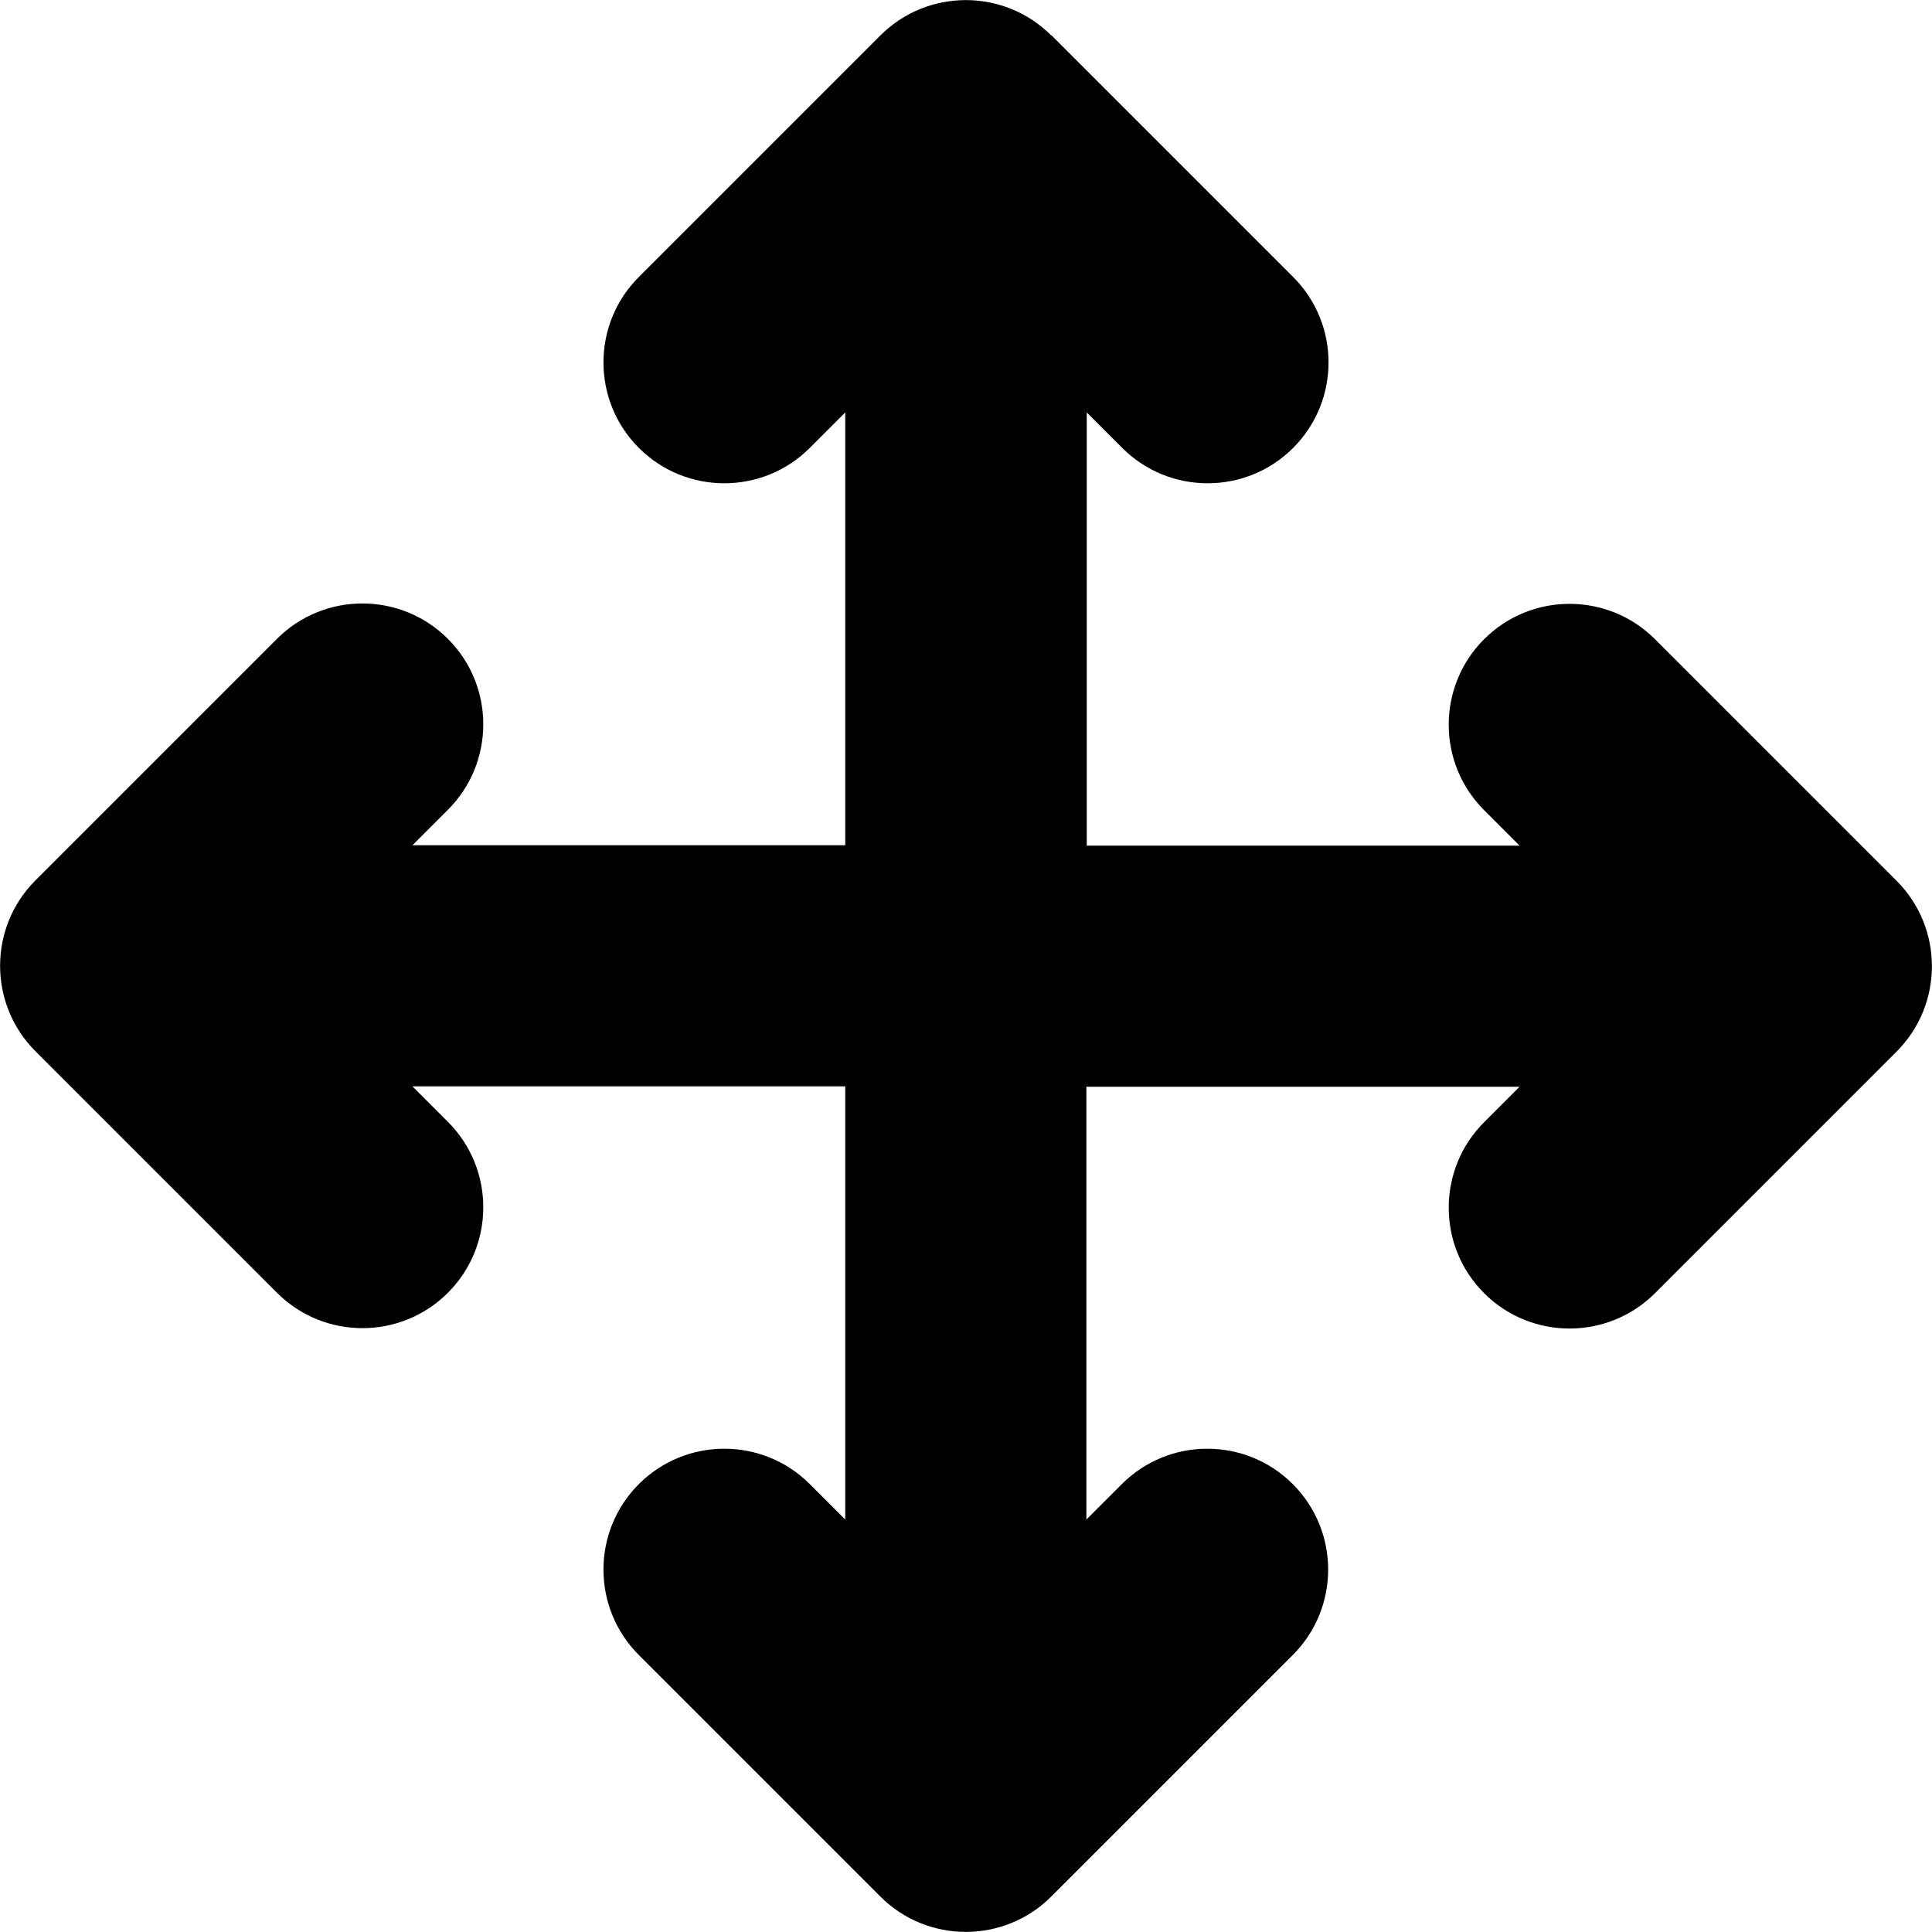
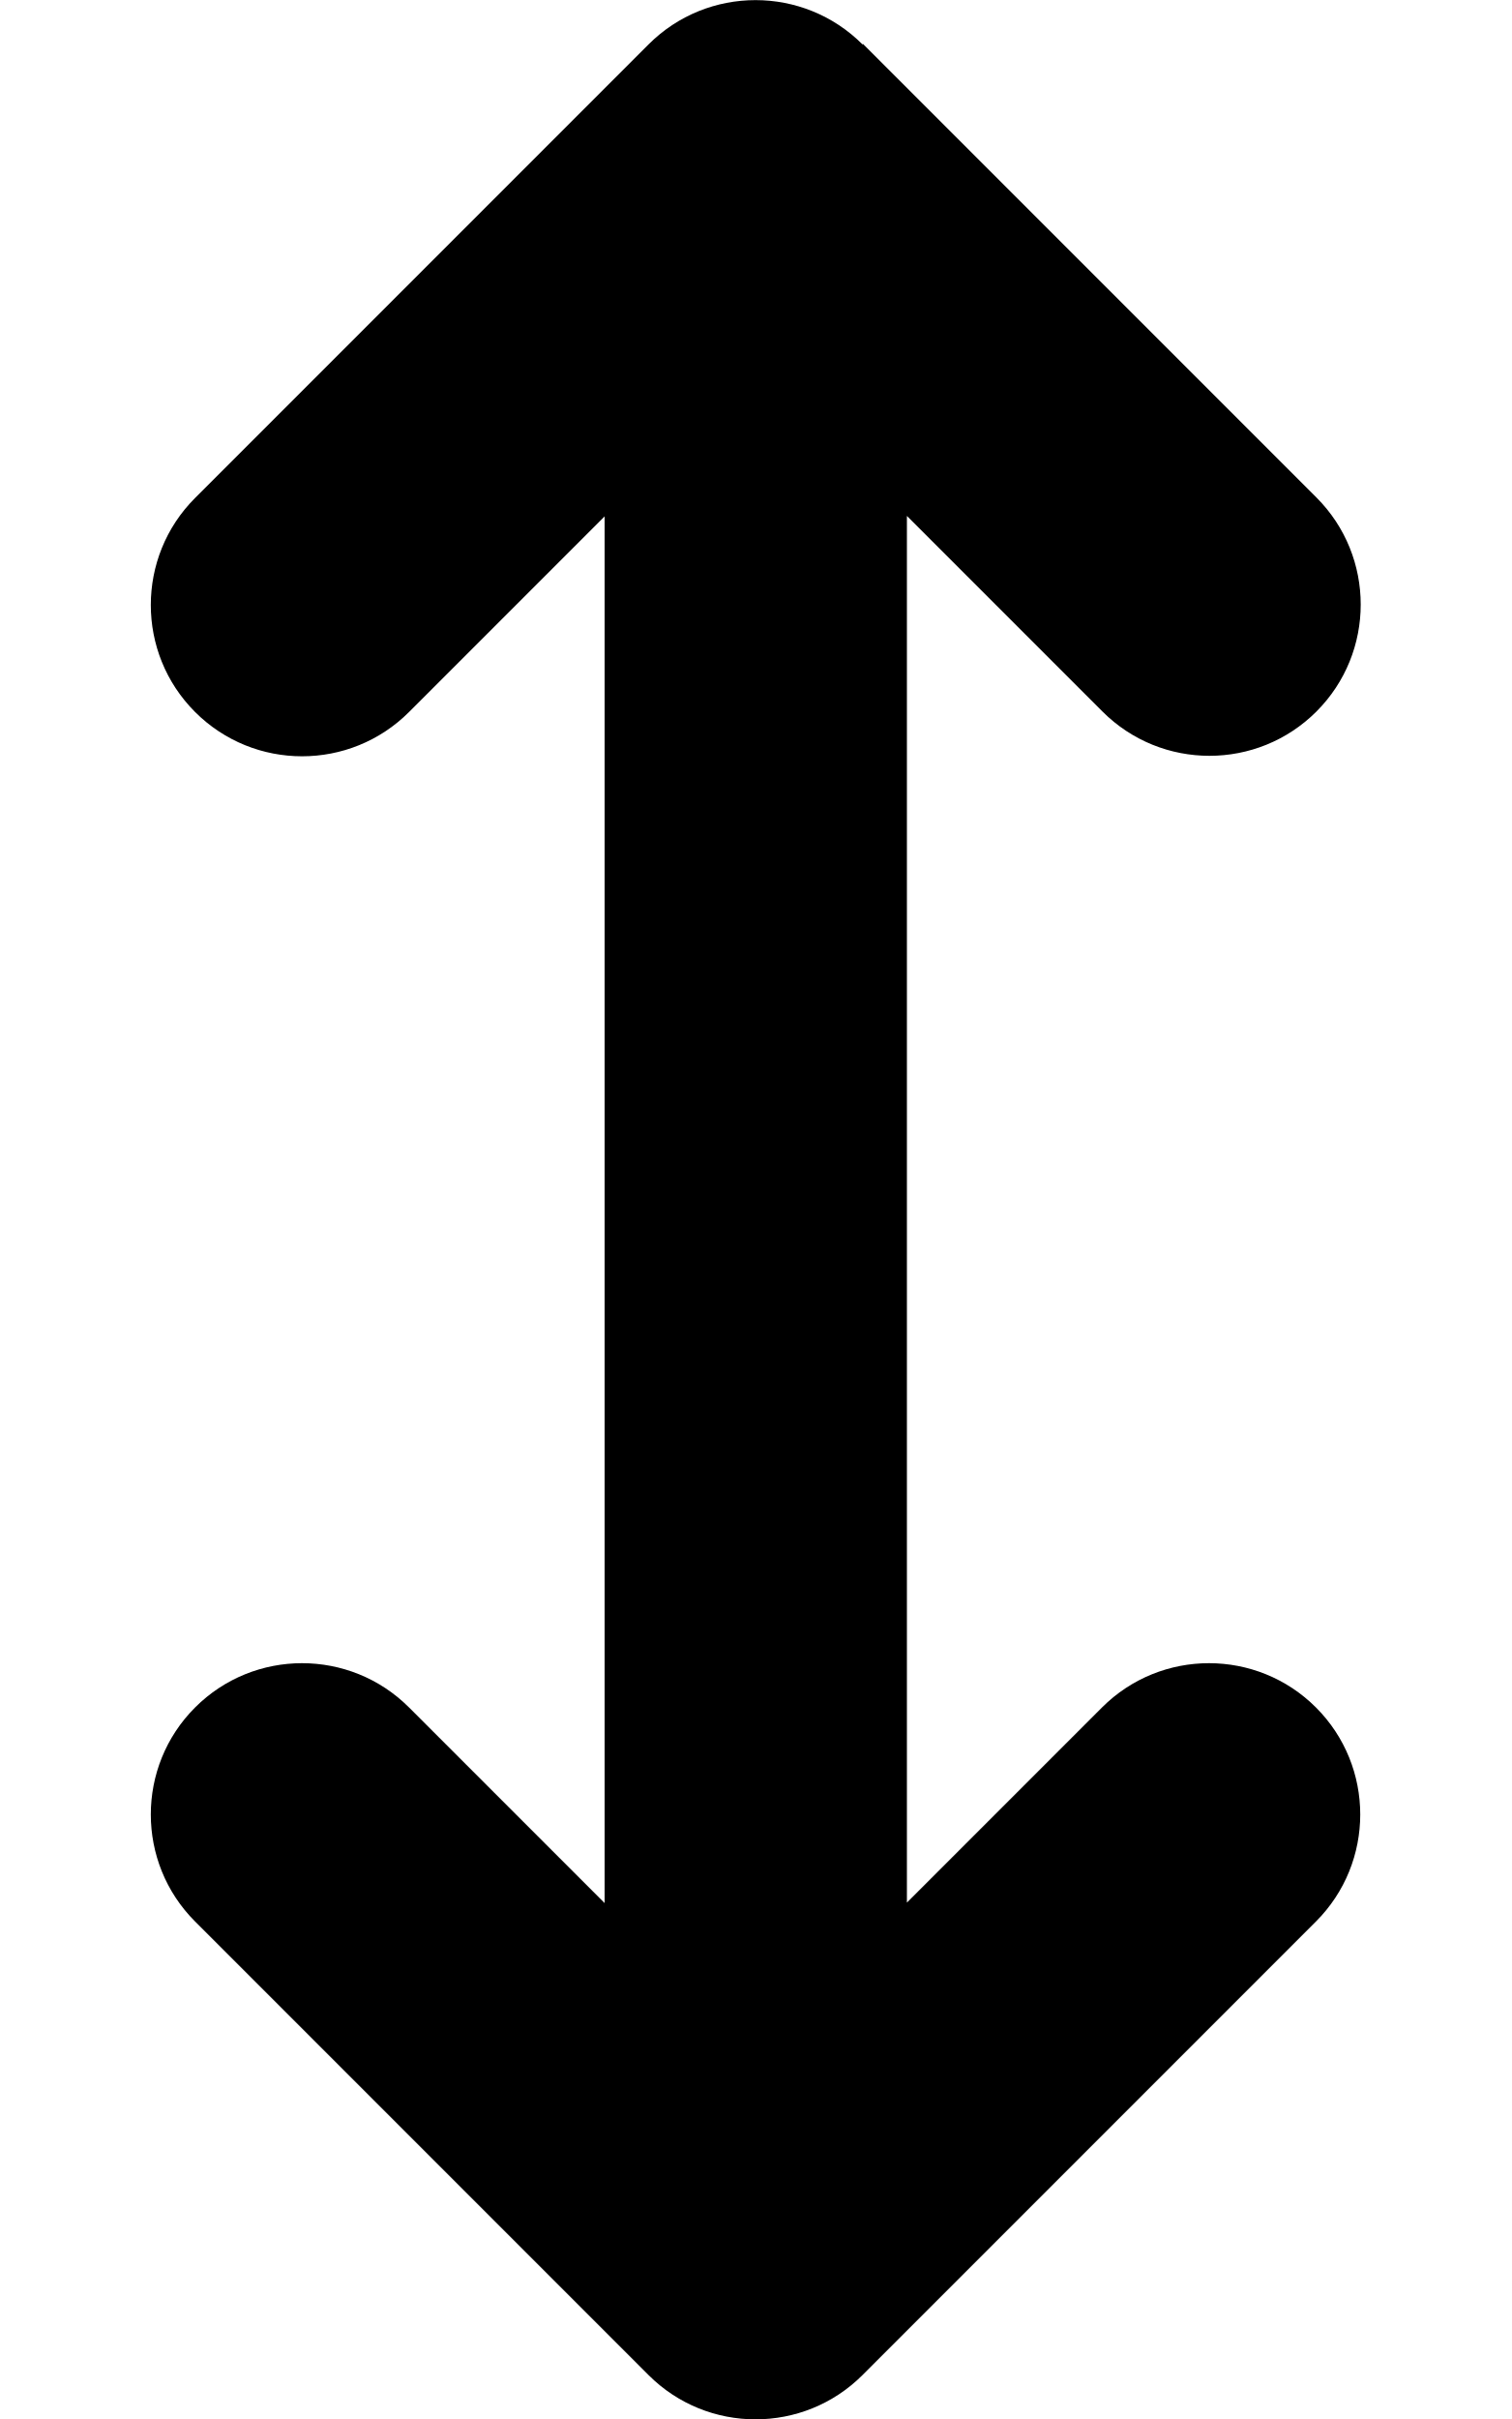
- <svg xmlns="http://www.w3.org/2000/svg" viewBox="0 0 512 512" preserveAspectRatio="xMinYMid meet">
-   <path d="M278.6 9.4c-12.5-12.5-32.8-12.5-45.3 0l-64 64c-12.5 12.5-12.5 32.8 0 45.3s32.8 12.5 45.3 0l9.4-9.4V224H109.3l9.4-9.4c12.5-12.5 12.5-32.8 0-45.3s-32.8-12.5-45.3 0l-64 64c-12.5 12.5-12.5 32.8 0 45.3l64 64c12.5 12.5 32.8 12.5 45.3 0s12.5-32.8 0-45.3l-9.4-9.4H224V402.7l-9.4-9.4c-12.5-12.5-32.8-12.5-45.3 0s-12.5 32.8 0 45.3l64 64c12.5 12.5 32.8 12.5 45.3 0l64-64c12.5-12.5 12.5-32.8 0-45.3s-32.8-12.5-45.3 0l-9.4 9.4V288H402.7l-9.4 9.4c-12.5 12.5-12.5 32.8 0 45.3s32.8 12.5 45.3 0l64-64c12.5-12.5 12.5-32.8 0-45.3l-64-64c-12.5-12.5-32.8-12.5-45.3 0s-12.5 32.8 0 45.3l9.4 9.4H288V109.3l9.4 9.4c12.5 12.5 32.8 12.5 45.3 0s12.5-32.8 0-45.3l-64-64z" />
+ <svg xmlns="http://www.w3.org/2000/svg" viewBox="0 0 320 512">
+   <path d="M182.6 9.4c-12.5-12.5-32.8-12.5-45.3 0l-96 96c-12.5 12.5-12.5 32.8 0 45.3s32.8 12.5 45.3 0L128 109.3l0 293.5L86.6 361.4c-12.5-12.5-32.8-12.5-45.3 0s-12.5 32.8 0 45.3l96 96c12.5 12.5 32.8 12.5 45.3 0l96-96c12.5-12.5 12.5-32.8 0-45.3s-32.8-12.5-45.3 0L192 402.7l0-293.5 41.4 41.4c12.5 12.5 32.8 12.5 45.3 0s12.5-32.8 0-45.3l-96-96z" />
</svg>
